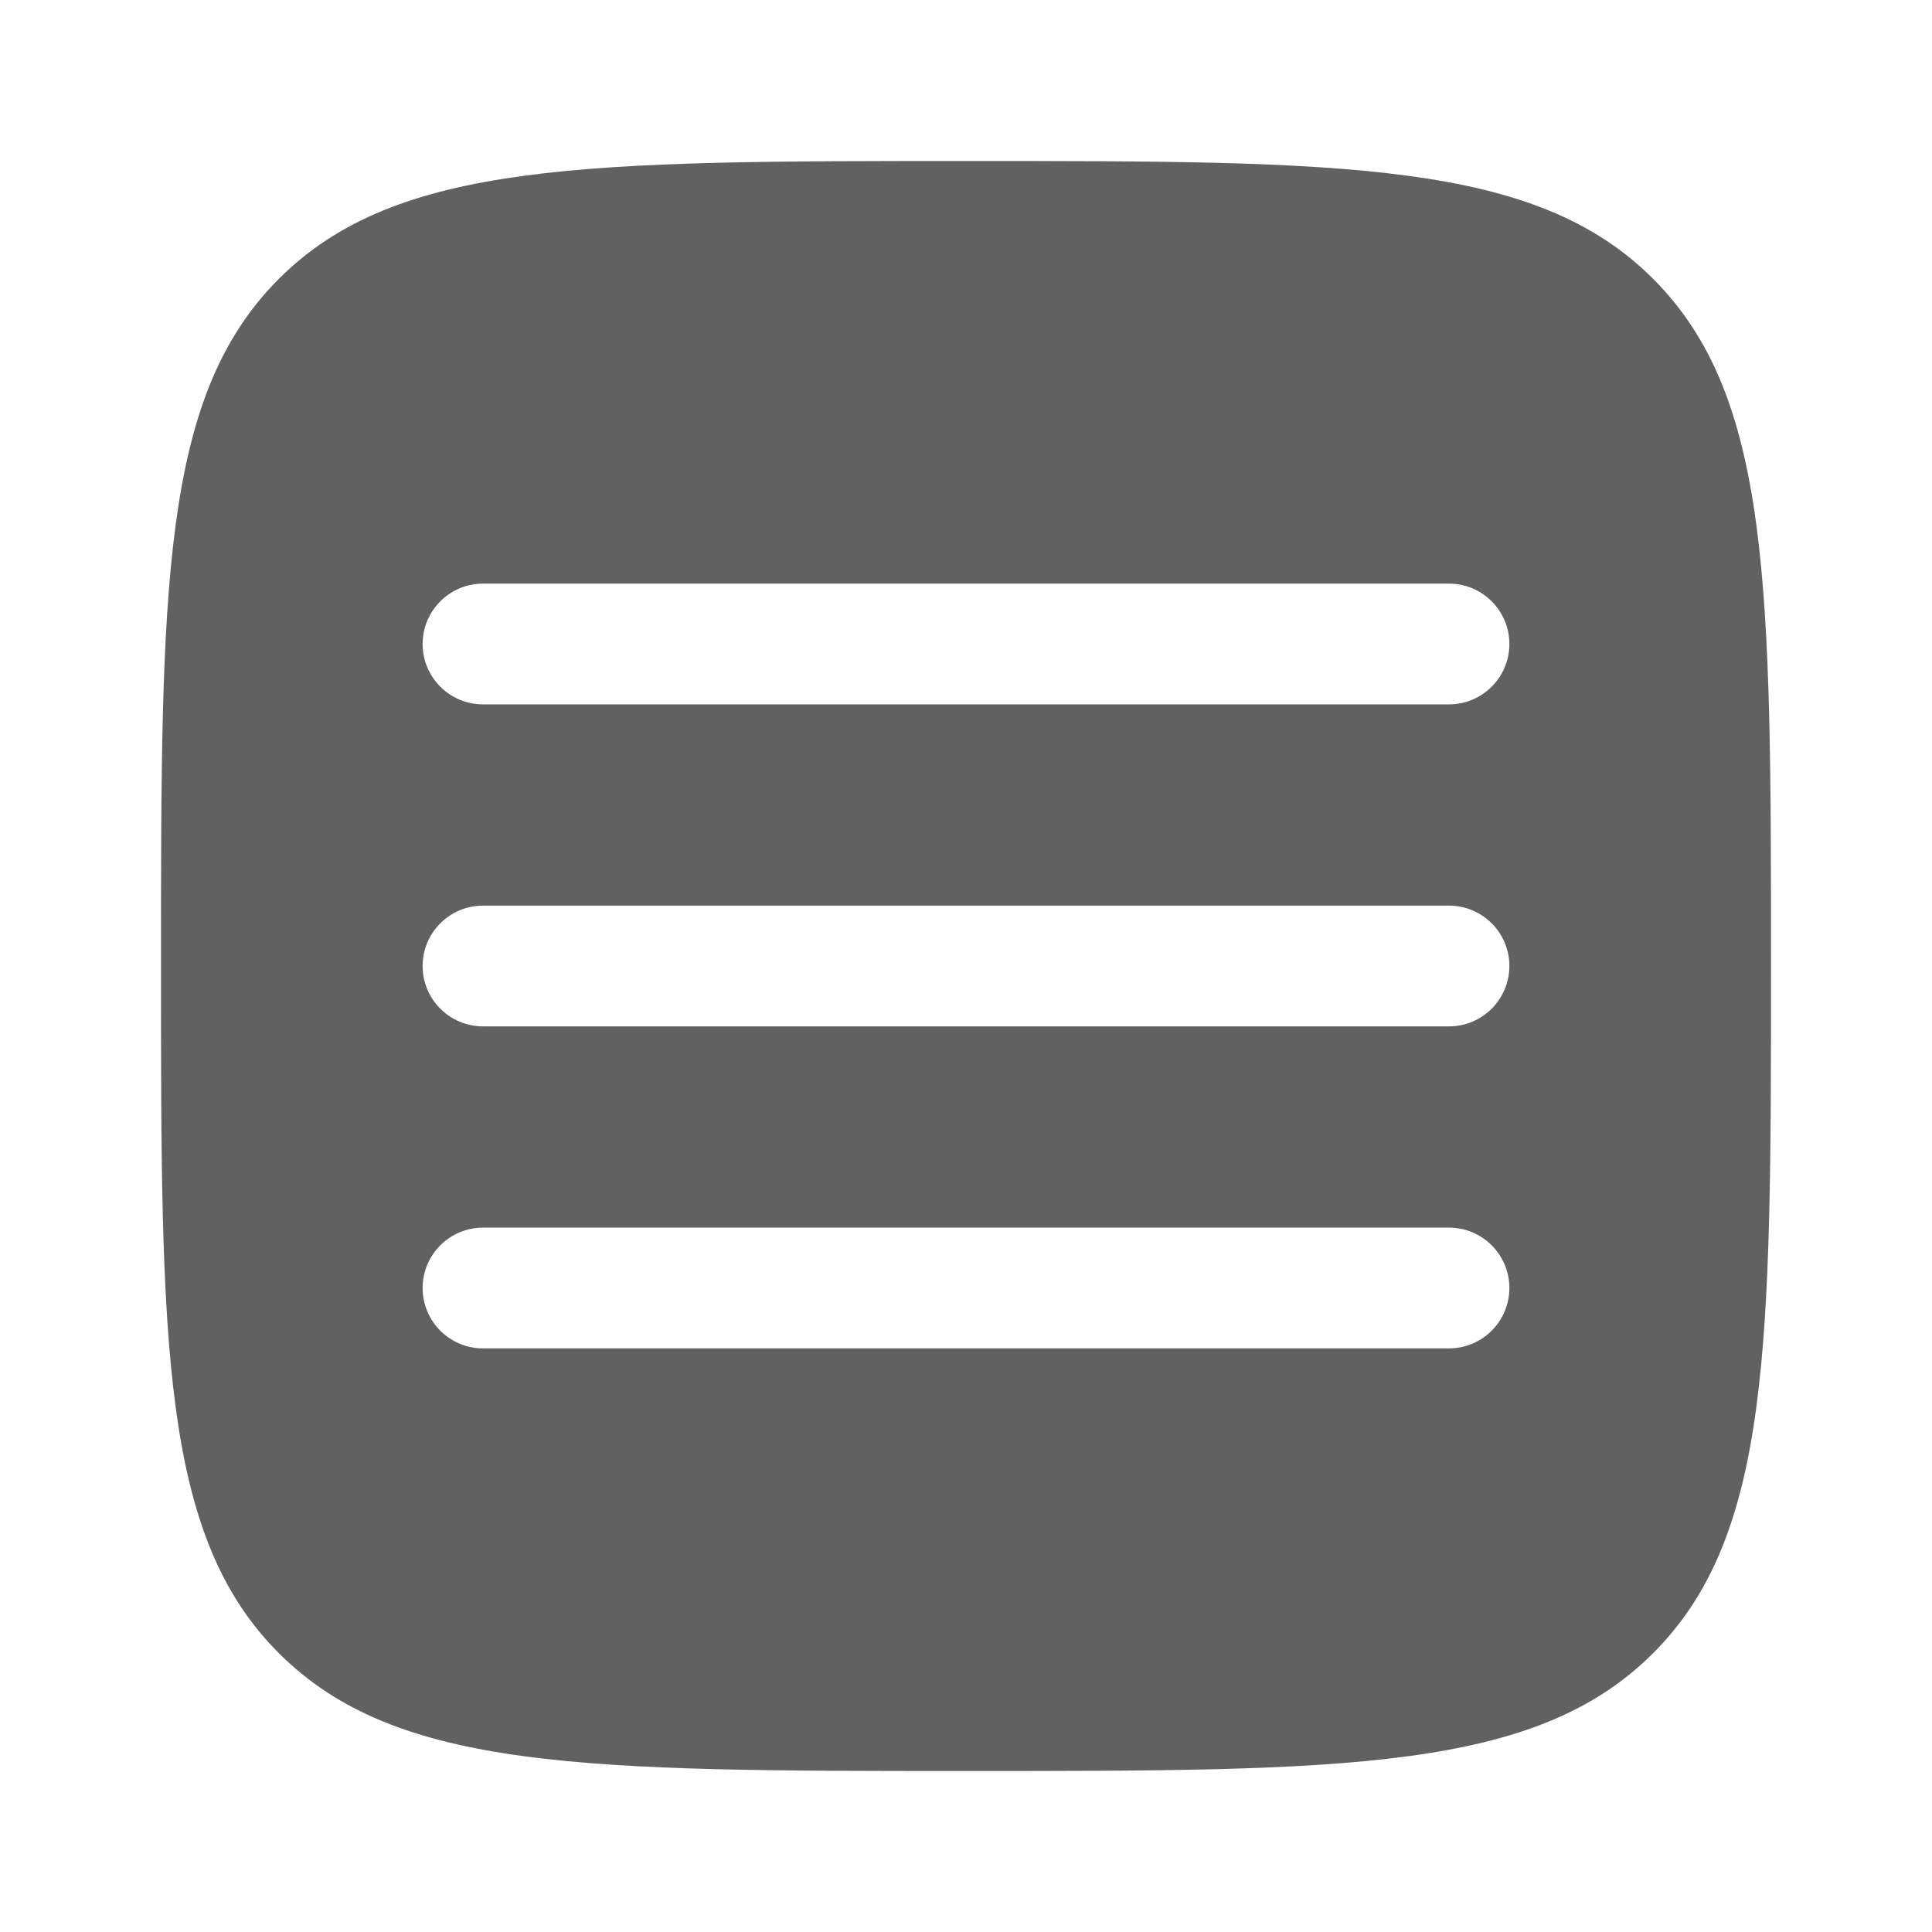
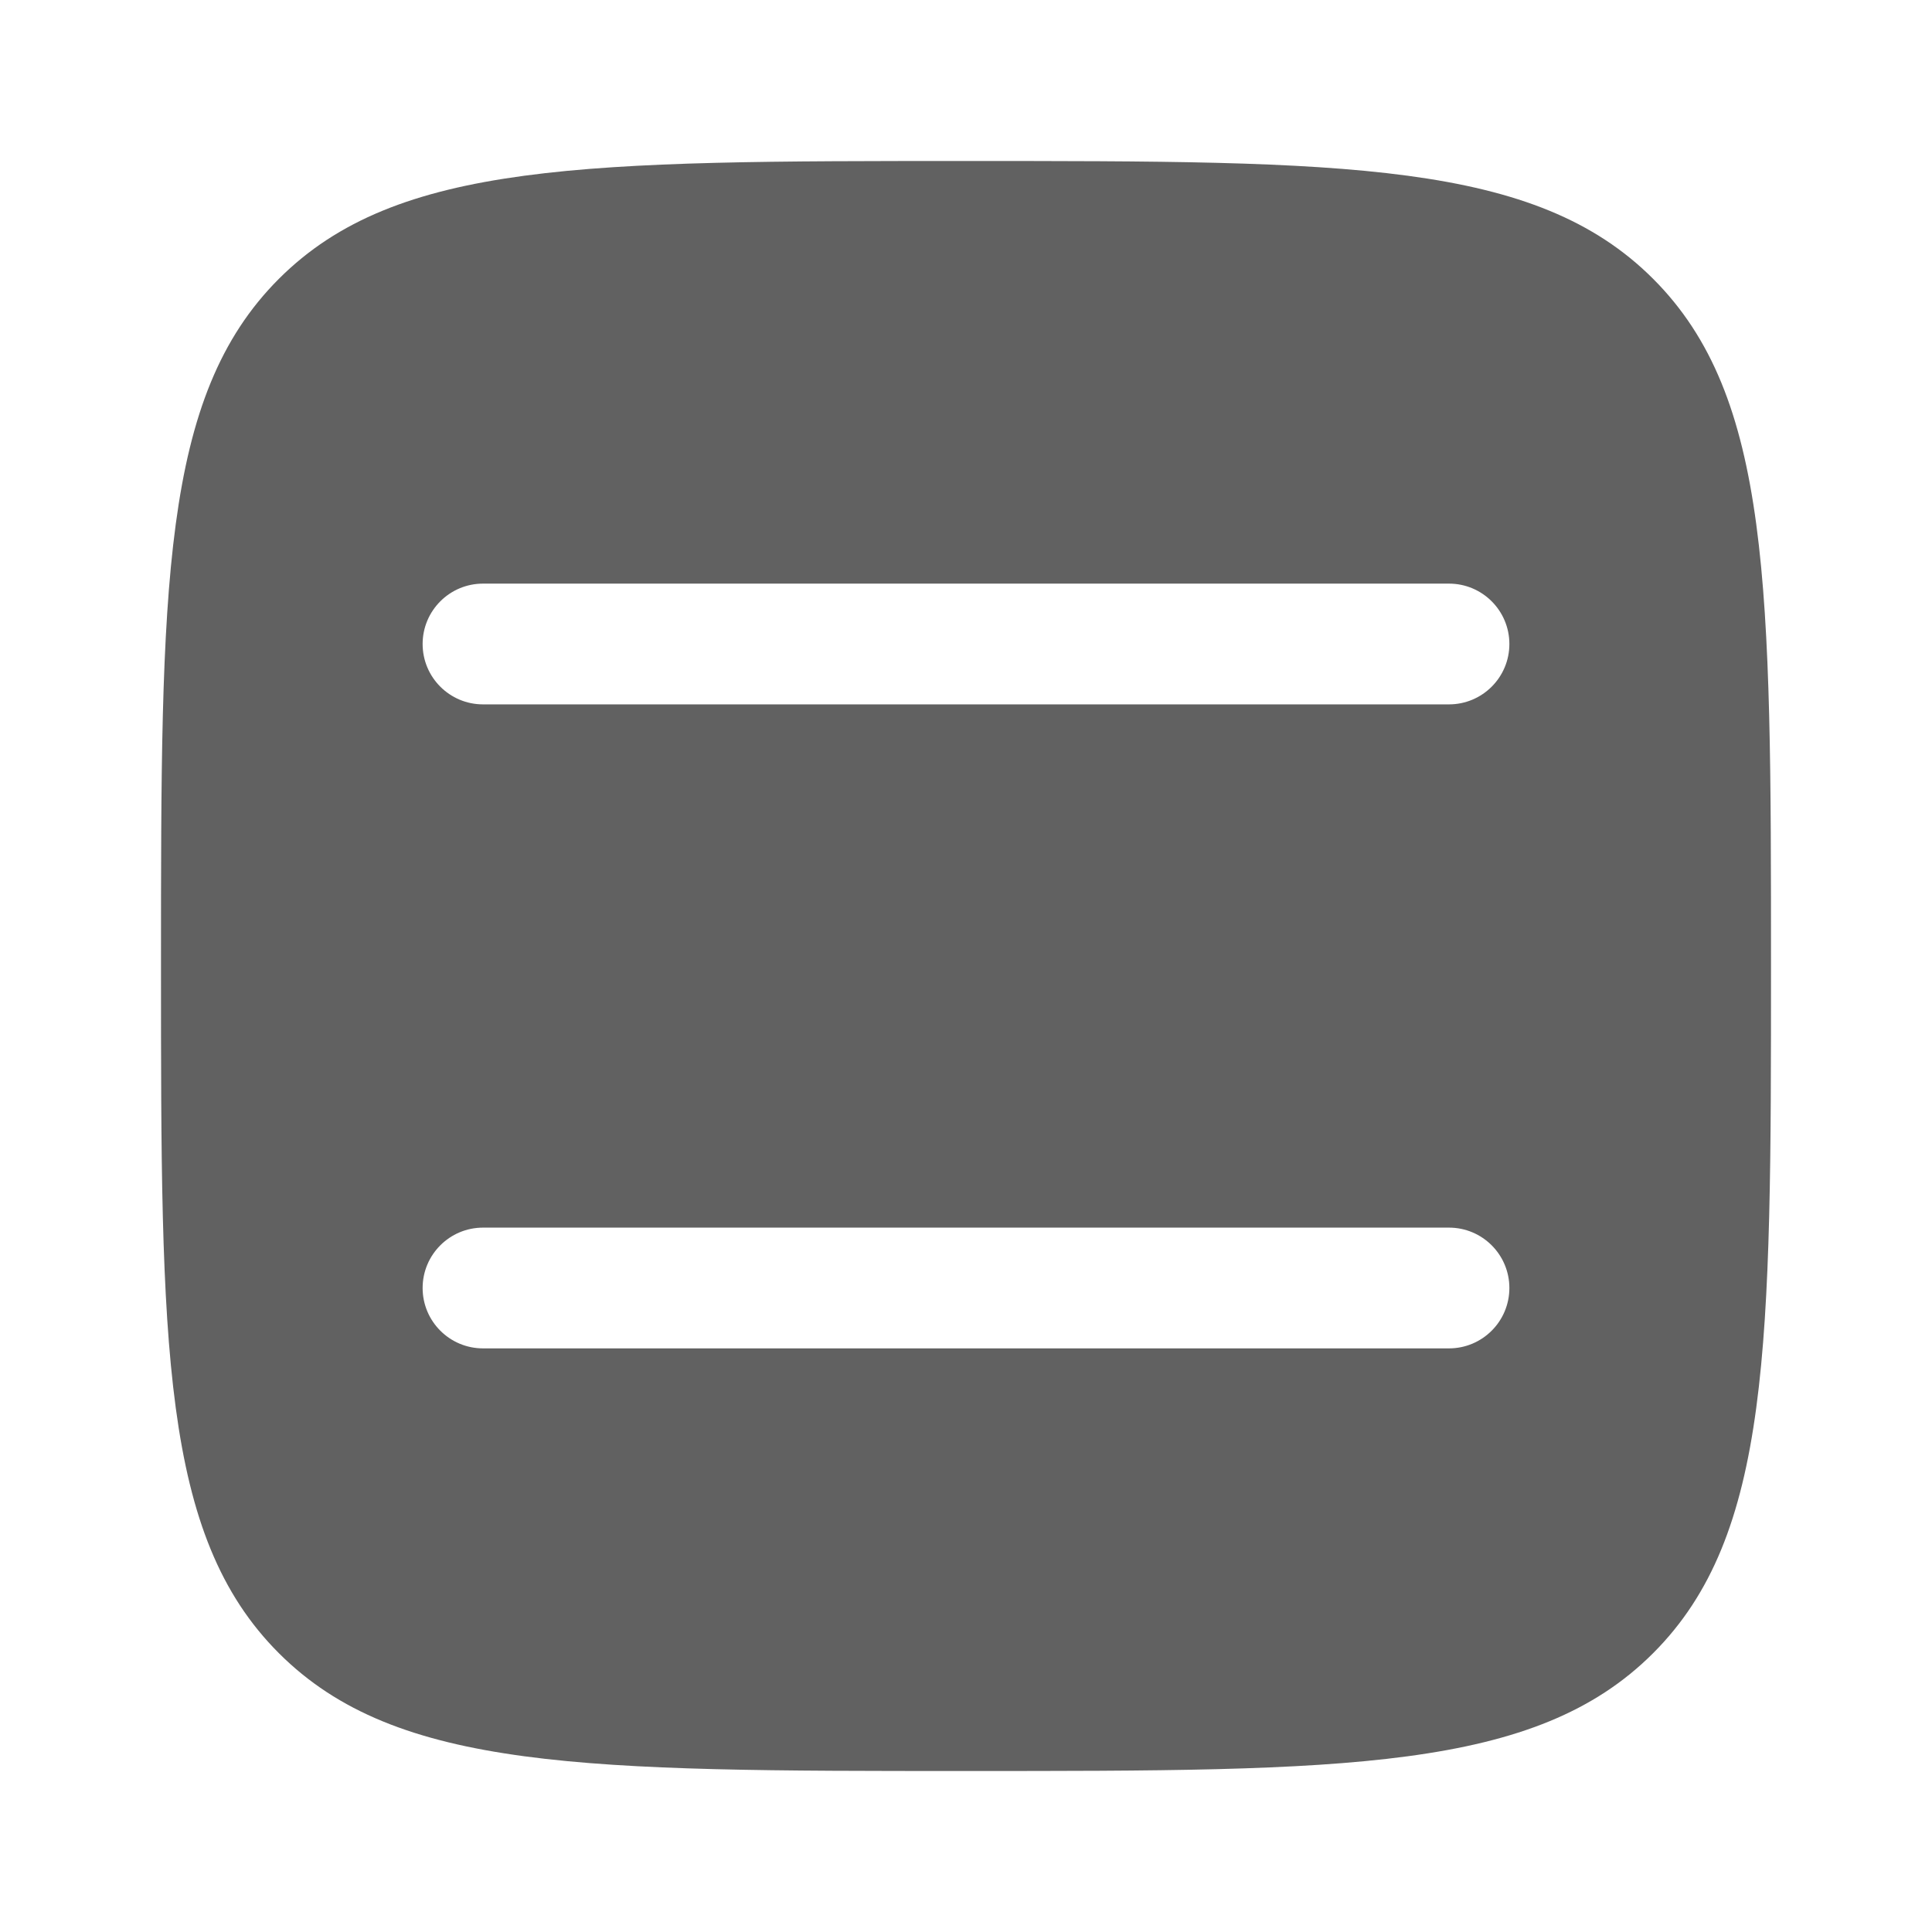
<svg xmlns="http://www.w3.org/2000/svg" width="12" height="12" viewBox="0 0 12 12" fill="none">
-   <path fill-rule="evenodd" clip-rule="evenodd" d="M1.732 10.268C2.464 11 3.643 11 6 11C8.357 11 9.536 11 10.268 10.268C11 9.536 11 8.357 11 6C11 3.643 11 2.464 10.268 1.732C9.536 1 8.357 1 6 1C3.643 1 2.464 1 1.732 1.732C1 2.464 1 3.643 1 6C1 8.357 1 9.536 1.732 10.268ZM9.375 8C9.375 8.207 9.207 8.375 9 8.375H3C2.793 8.375 2.625 8.207 2.625 8C2.625 7.793 2.793 7.625 3 7.625H9C9.207 7.625 9.375 7.793 9.375 8ZM9 6.375C9.207 6.375 9.375 6.207 9.375 6C9.375 5.793 9.207 5.625 9 5.625H3C2.793 5.625 2.625 5.793 2.625 6C2.625 6.207 2.793 6.375 3 6.375H9ZM9.375 4C9.375 4.207 9.207 4.375 9 4.375H3C2.793 4.375 2.625 4.207 2.625 4C2.625 3.793 2.793 3.625 3 3.625H9C9.207 3.625 9.375 3.793 9.375 4Z" fill="#616161" />
+   <path fillRule="evenodd" clipRule="evenodd" d="M1.732 10.268C2.464 11 3.643 11 6 11C8.357 11 9.536 11 10.268 10.268C11 9.536 11 8.357 11 6C11 3.643 11 2.464 10.268 1.732C9.536 1 8.357 1 6 1C3.643 1 2.464 1 1.732 1.732C1 2.464 1 3.643 1 6C1 8.357 1 9.536 1.732 10.268ZM9.375 8C9.375 8.207 9.207 8.375 9 8.375H3C2.793 8.375 2.625 8.207 2.625 8C2.625 7.793 2.793 7.625 3 7.625H9C9.207 7.625 9.375 7.793 9.375 8ZM9 6.375C9.207 6.375 9.375 6.207 9.375 6C9.375 5.793 9.207 5.625 9 5.625H3C2.793 5.625 2.625 5.793 2.625 6C2.625 6.207 2.793 6.375 3 6.375H9ZM9.375 4C9.375 4.207 9.207 4.375 9 4.375H3C2.793 4.375 2.625 4.207 2.625 4C2.625 3.793 2.793 3.625 3 3.625H9C9.207 3.625 9.375 3.793 9.375 4Z" fill="#616161" />
</svg>
